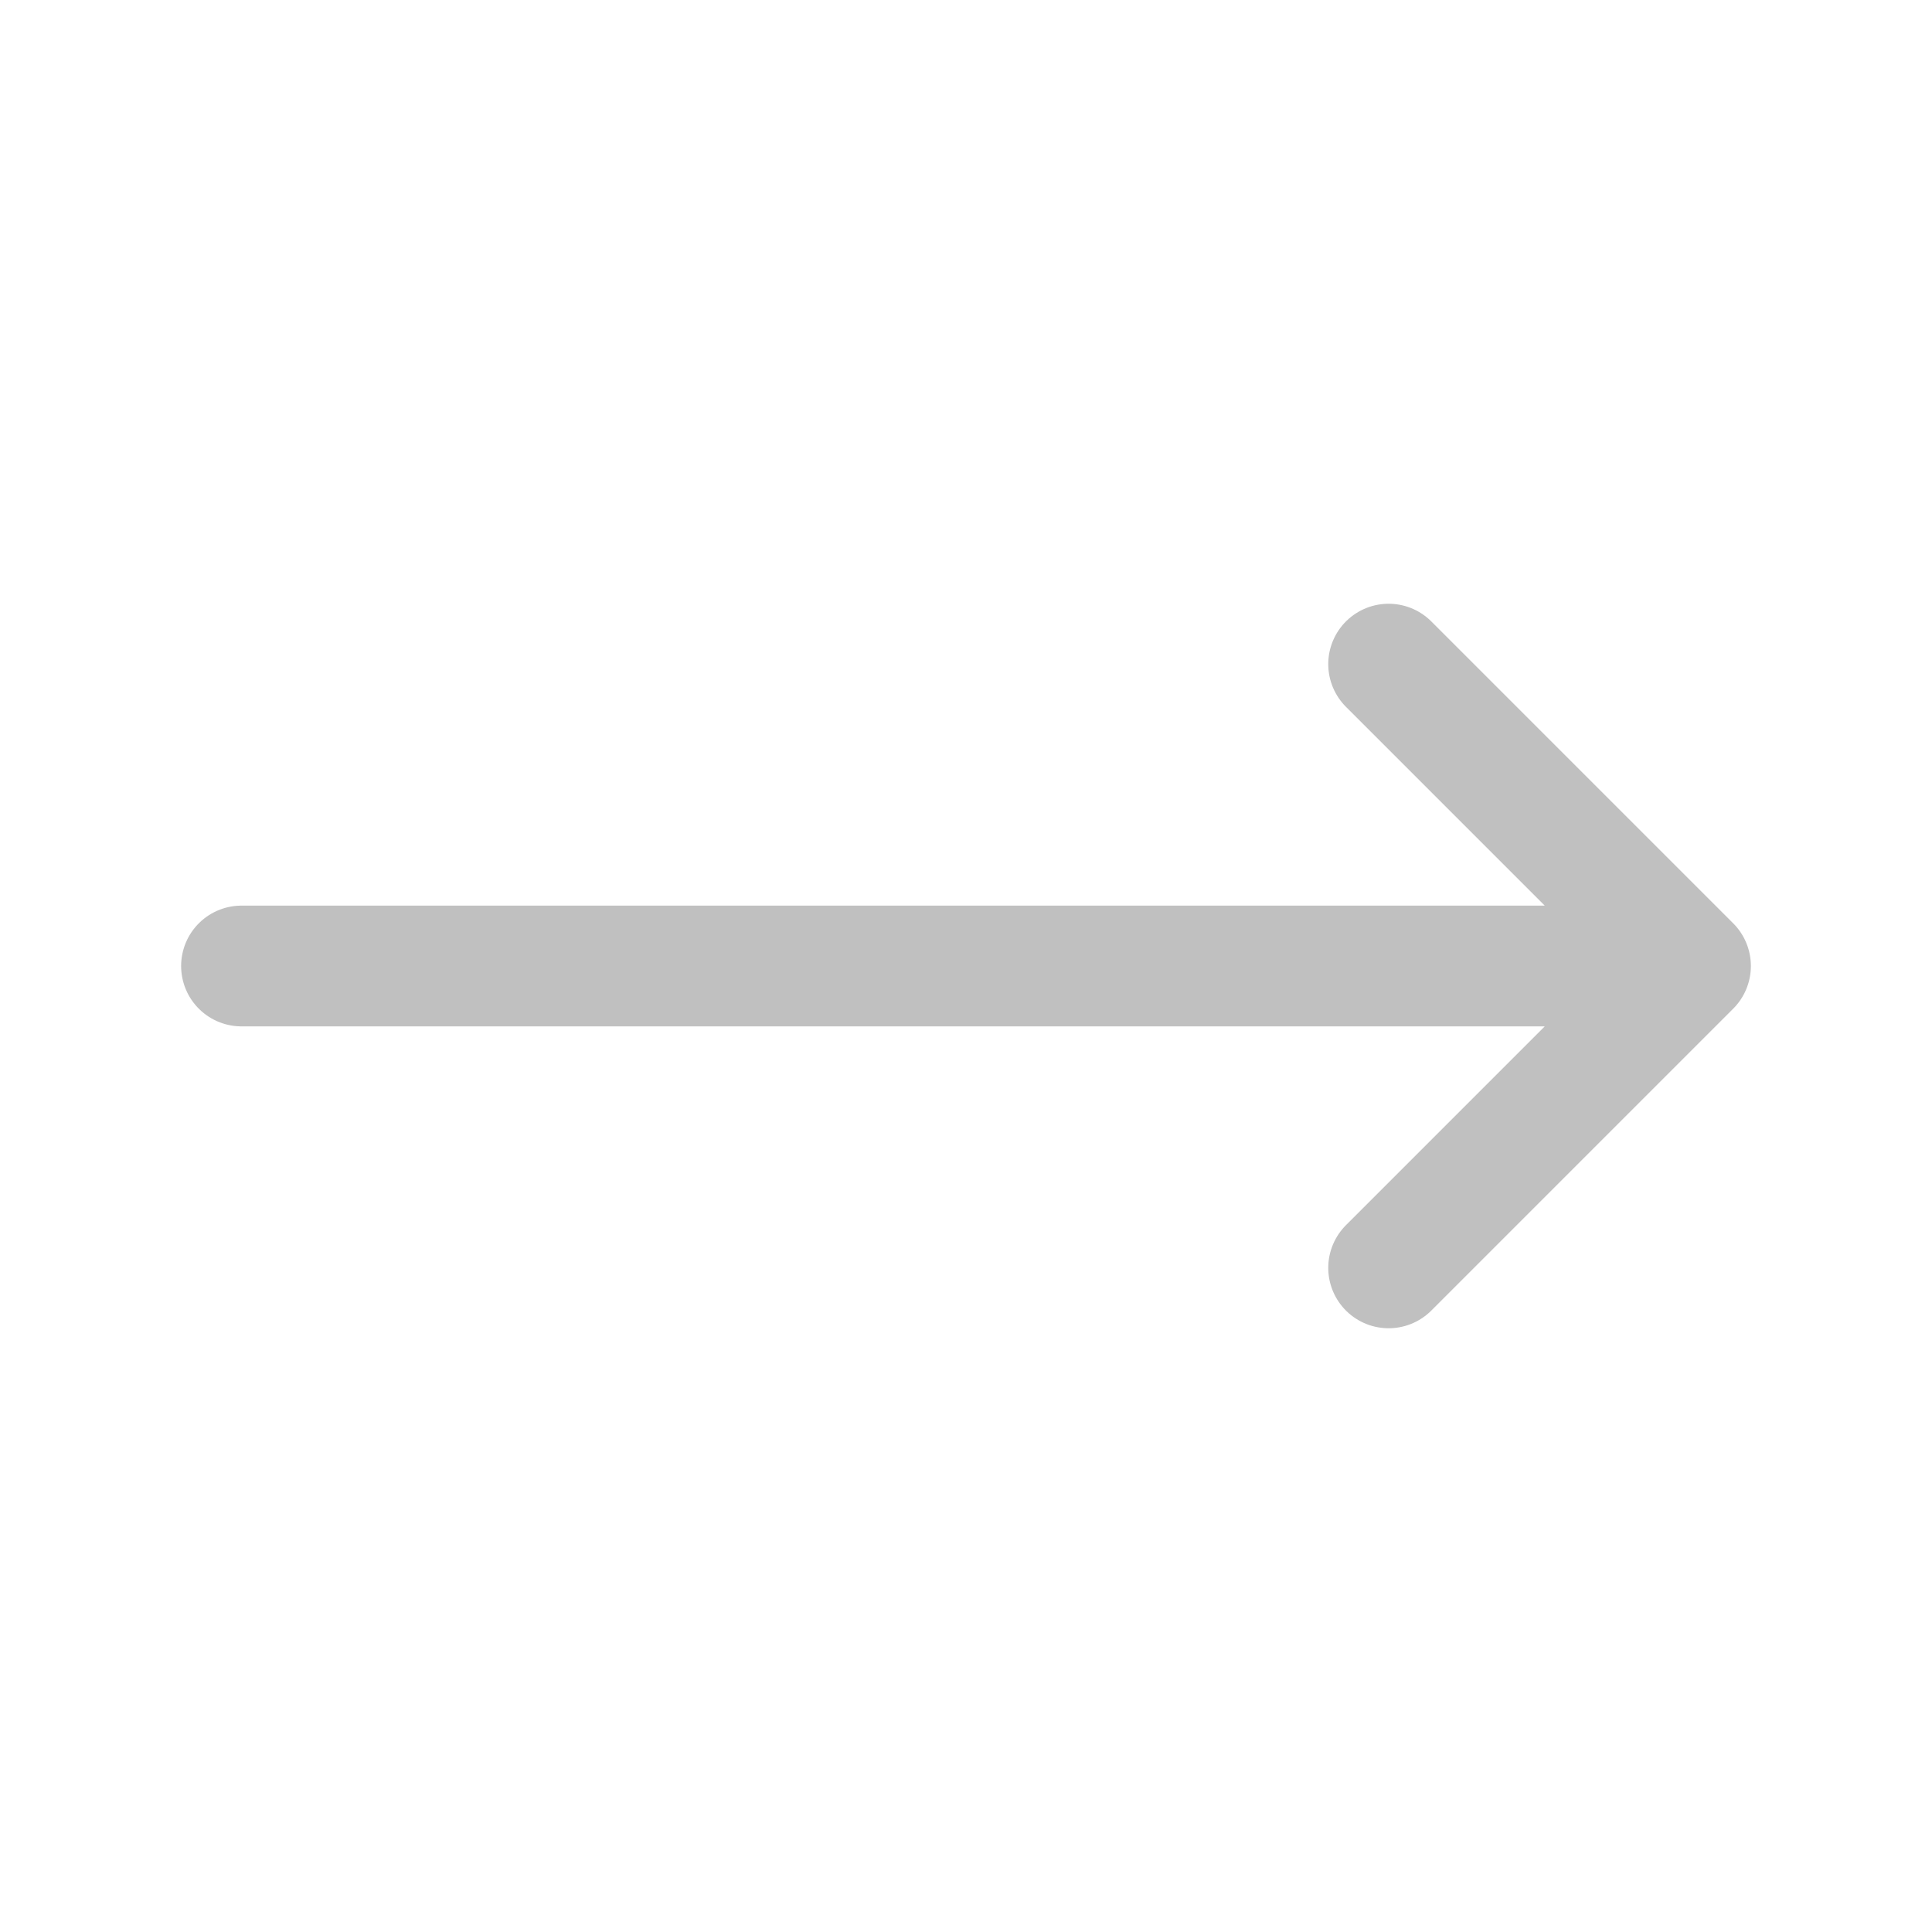
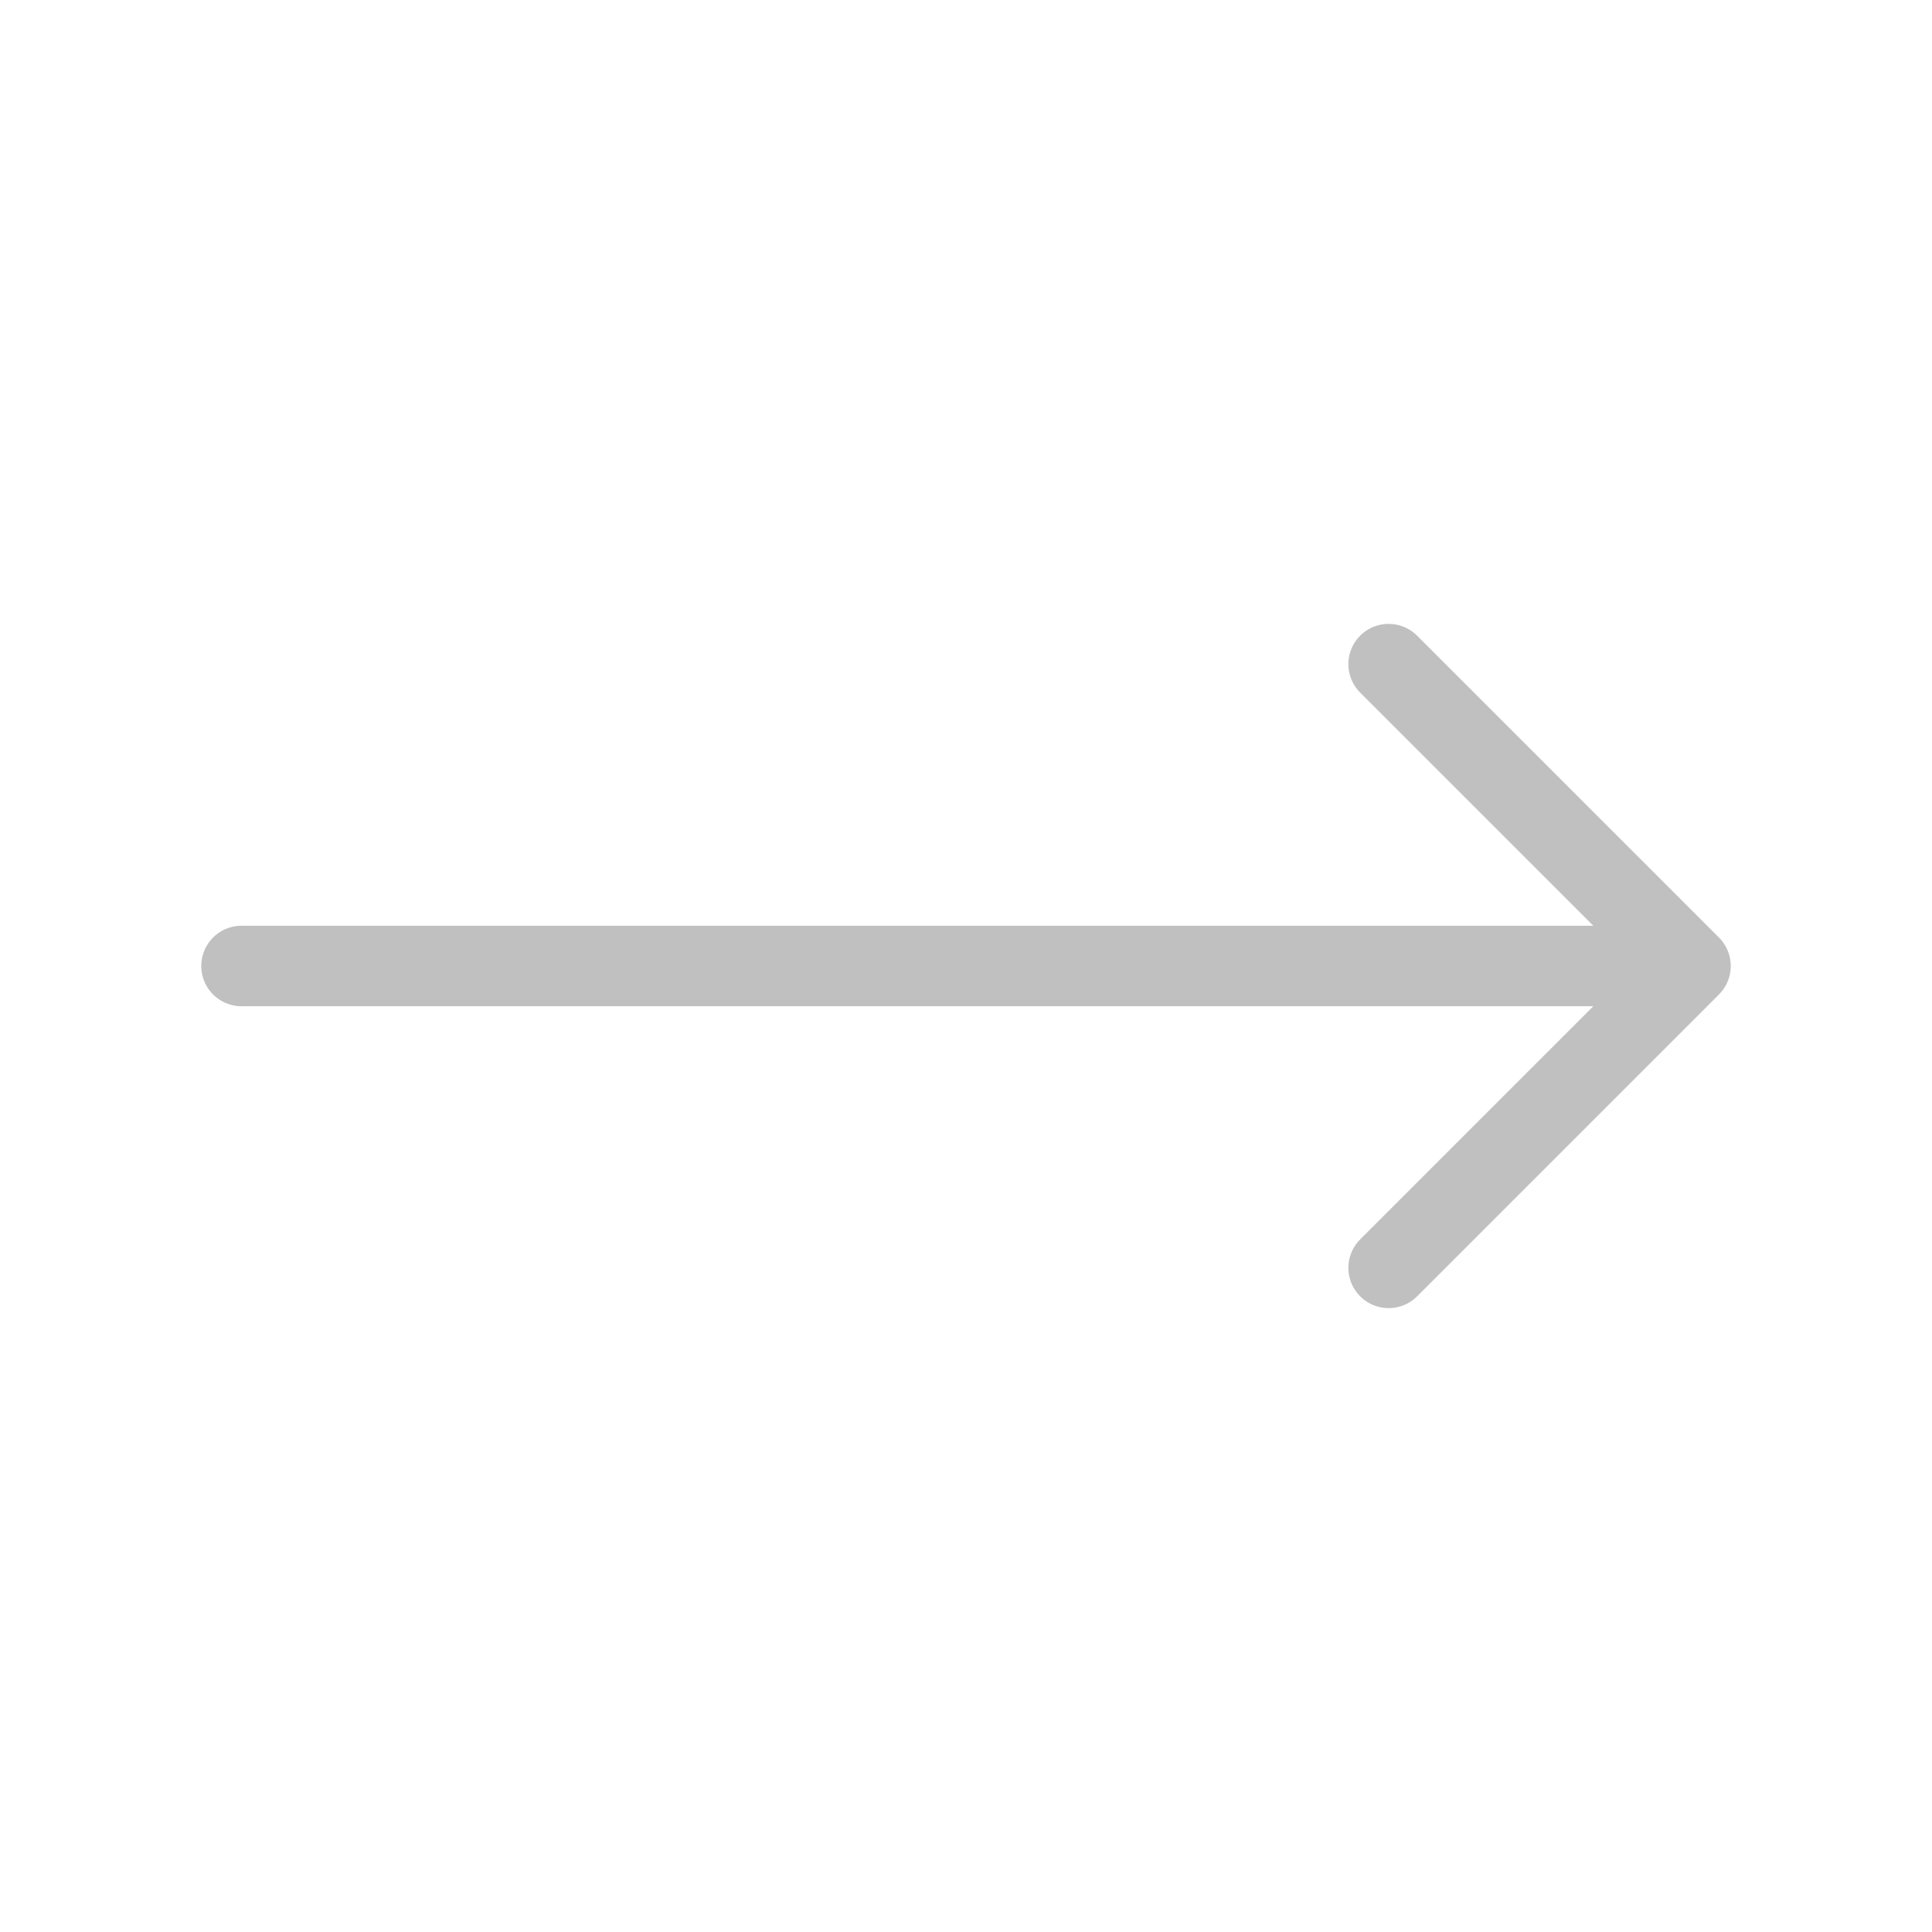
- <svg xmlns="http://www.w3.org/2000/svg" fill="none" viewBox="0 0 24 24" stroke-width="1.5" stroke="silver" class="w-6 h-6">
+ <svg xmlns="http://www.w3.org/2000/svg" fill="none" viewBox="0 0 24 24" stroke-width="1" stroke="silver" class="w-6 h-6">
  <path stroke-linecap="round" stroke-linejoin="round" d="M17.25 8.25L21 12m0 0l-3.75 3.75M21 12H3" />
</svg>
